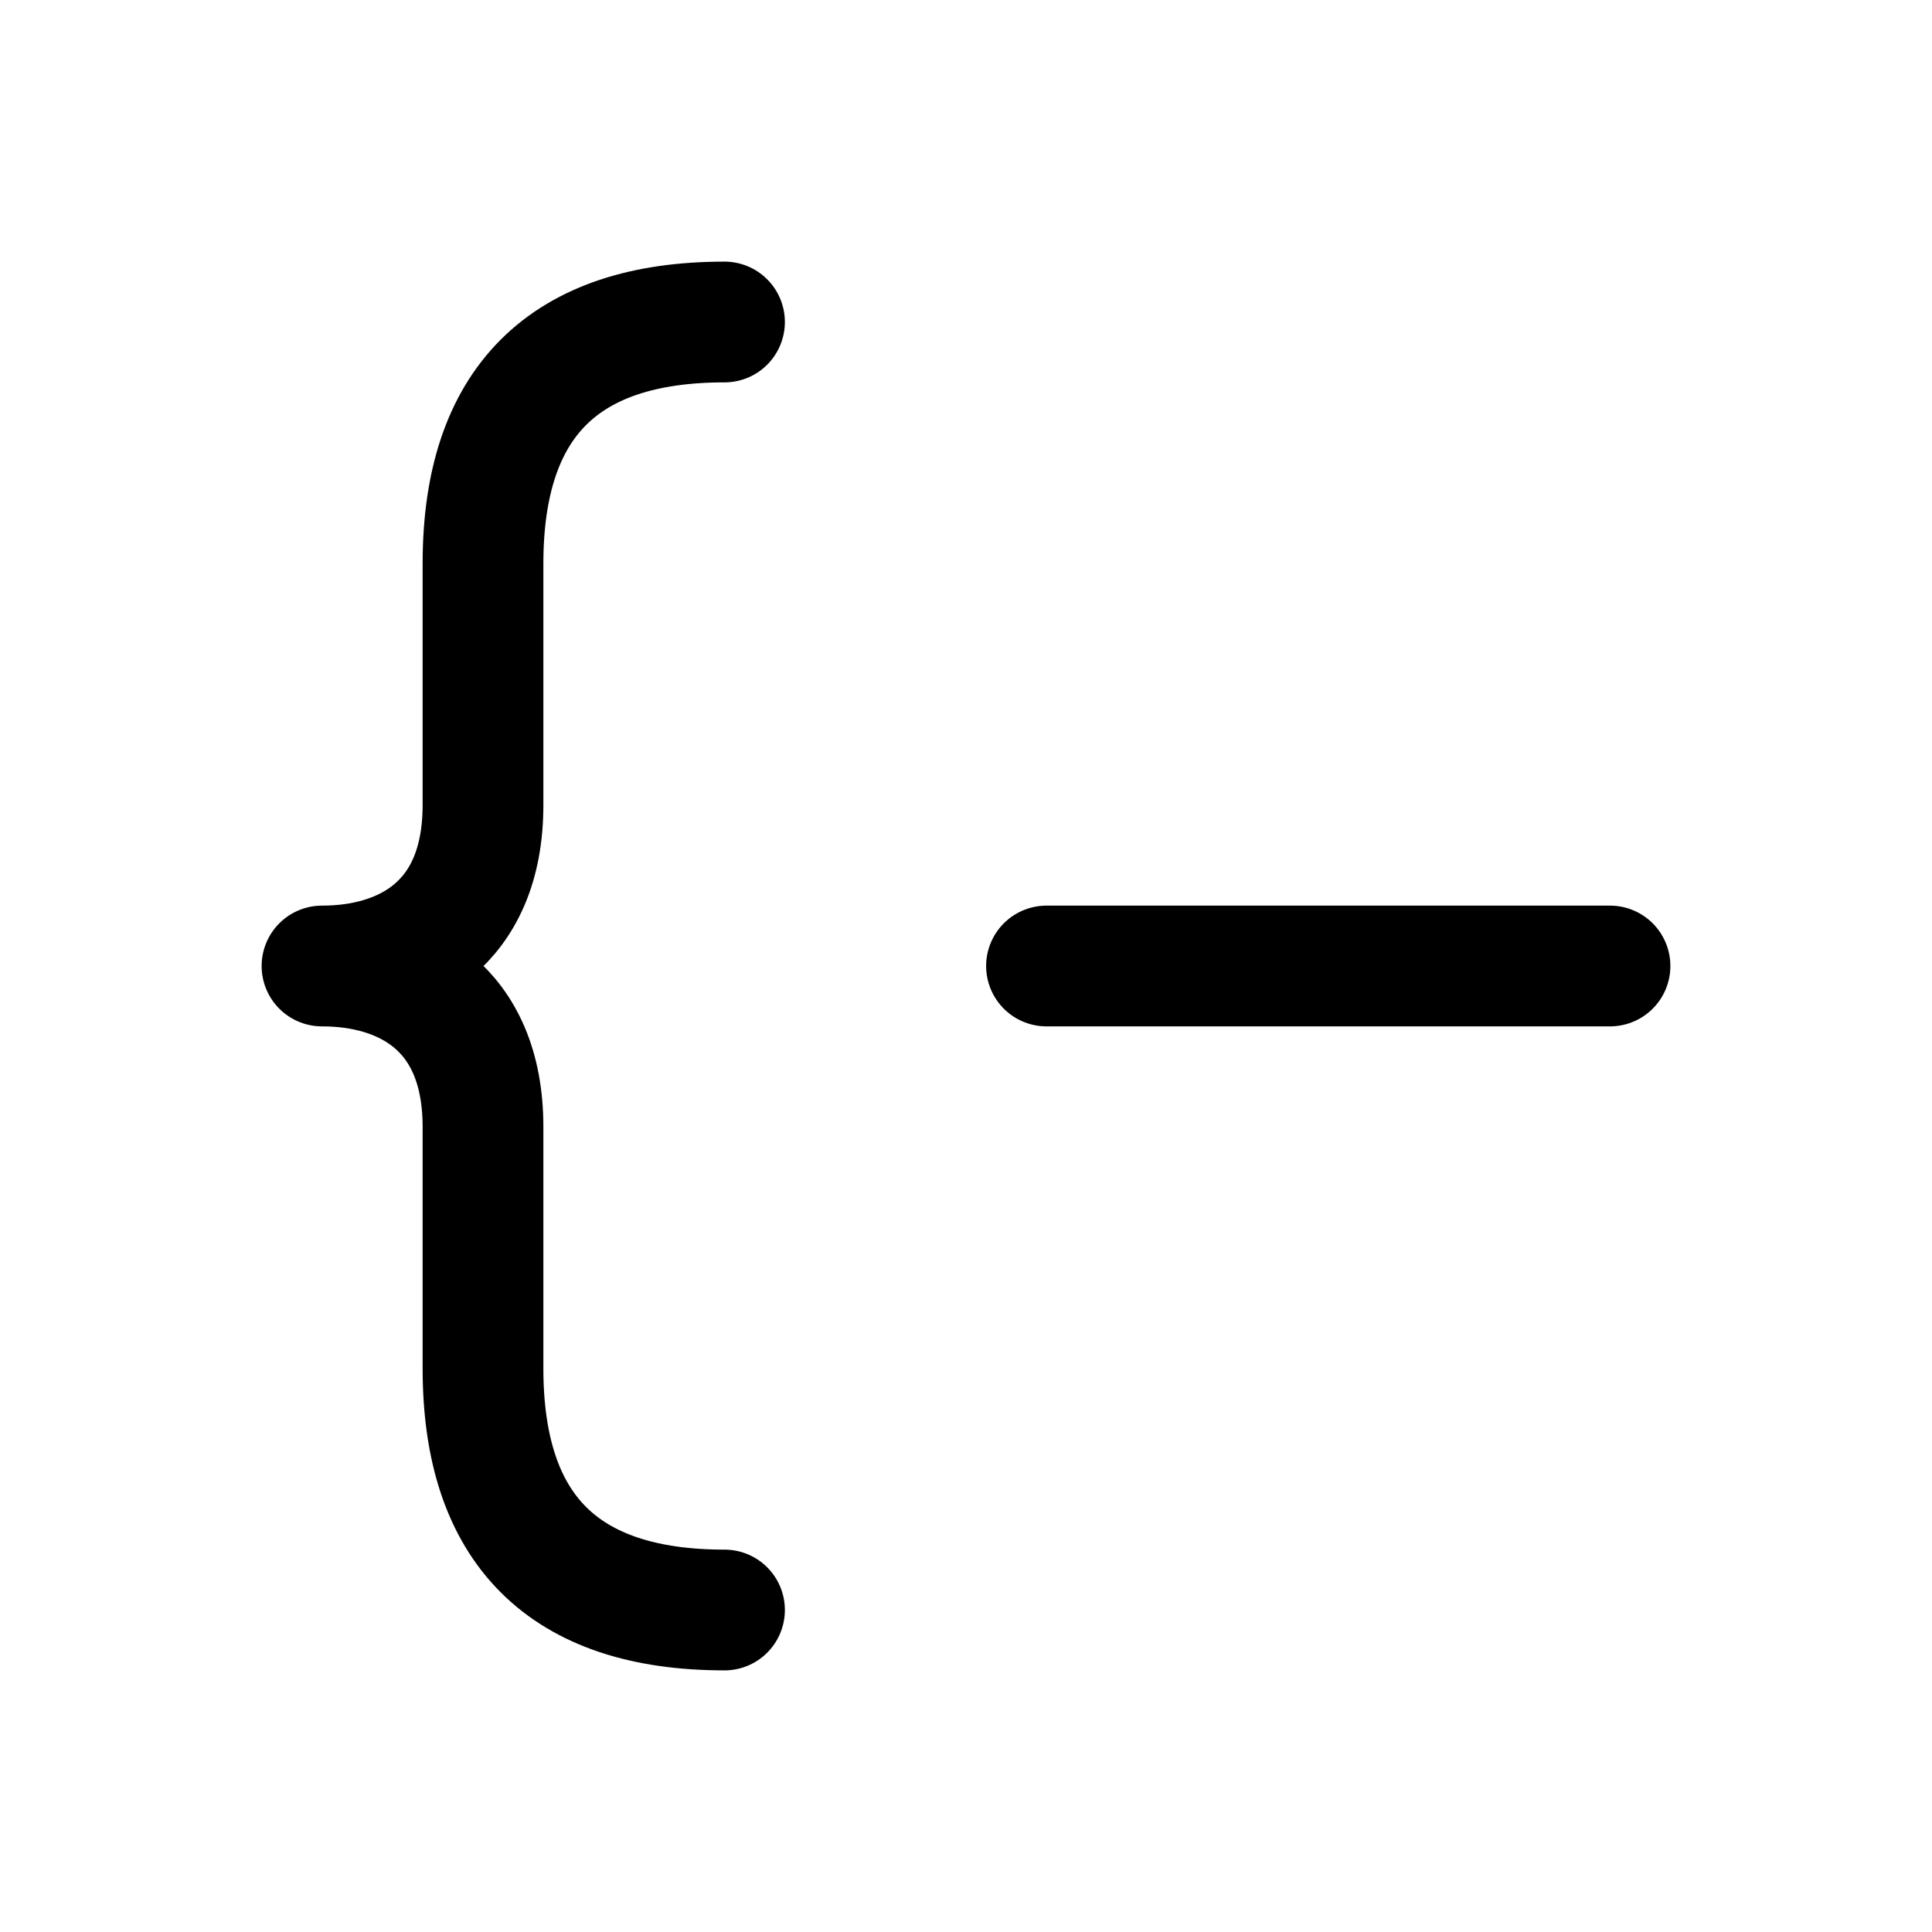
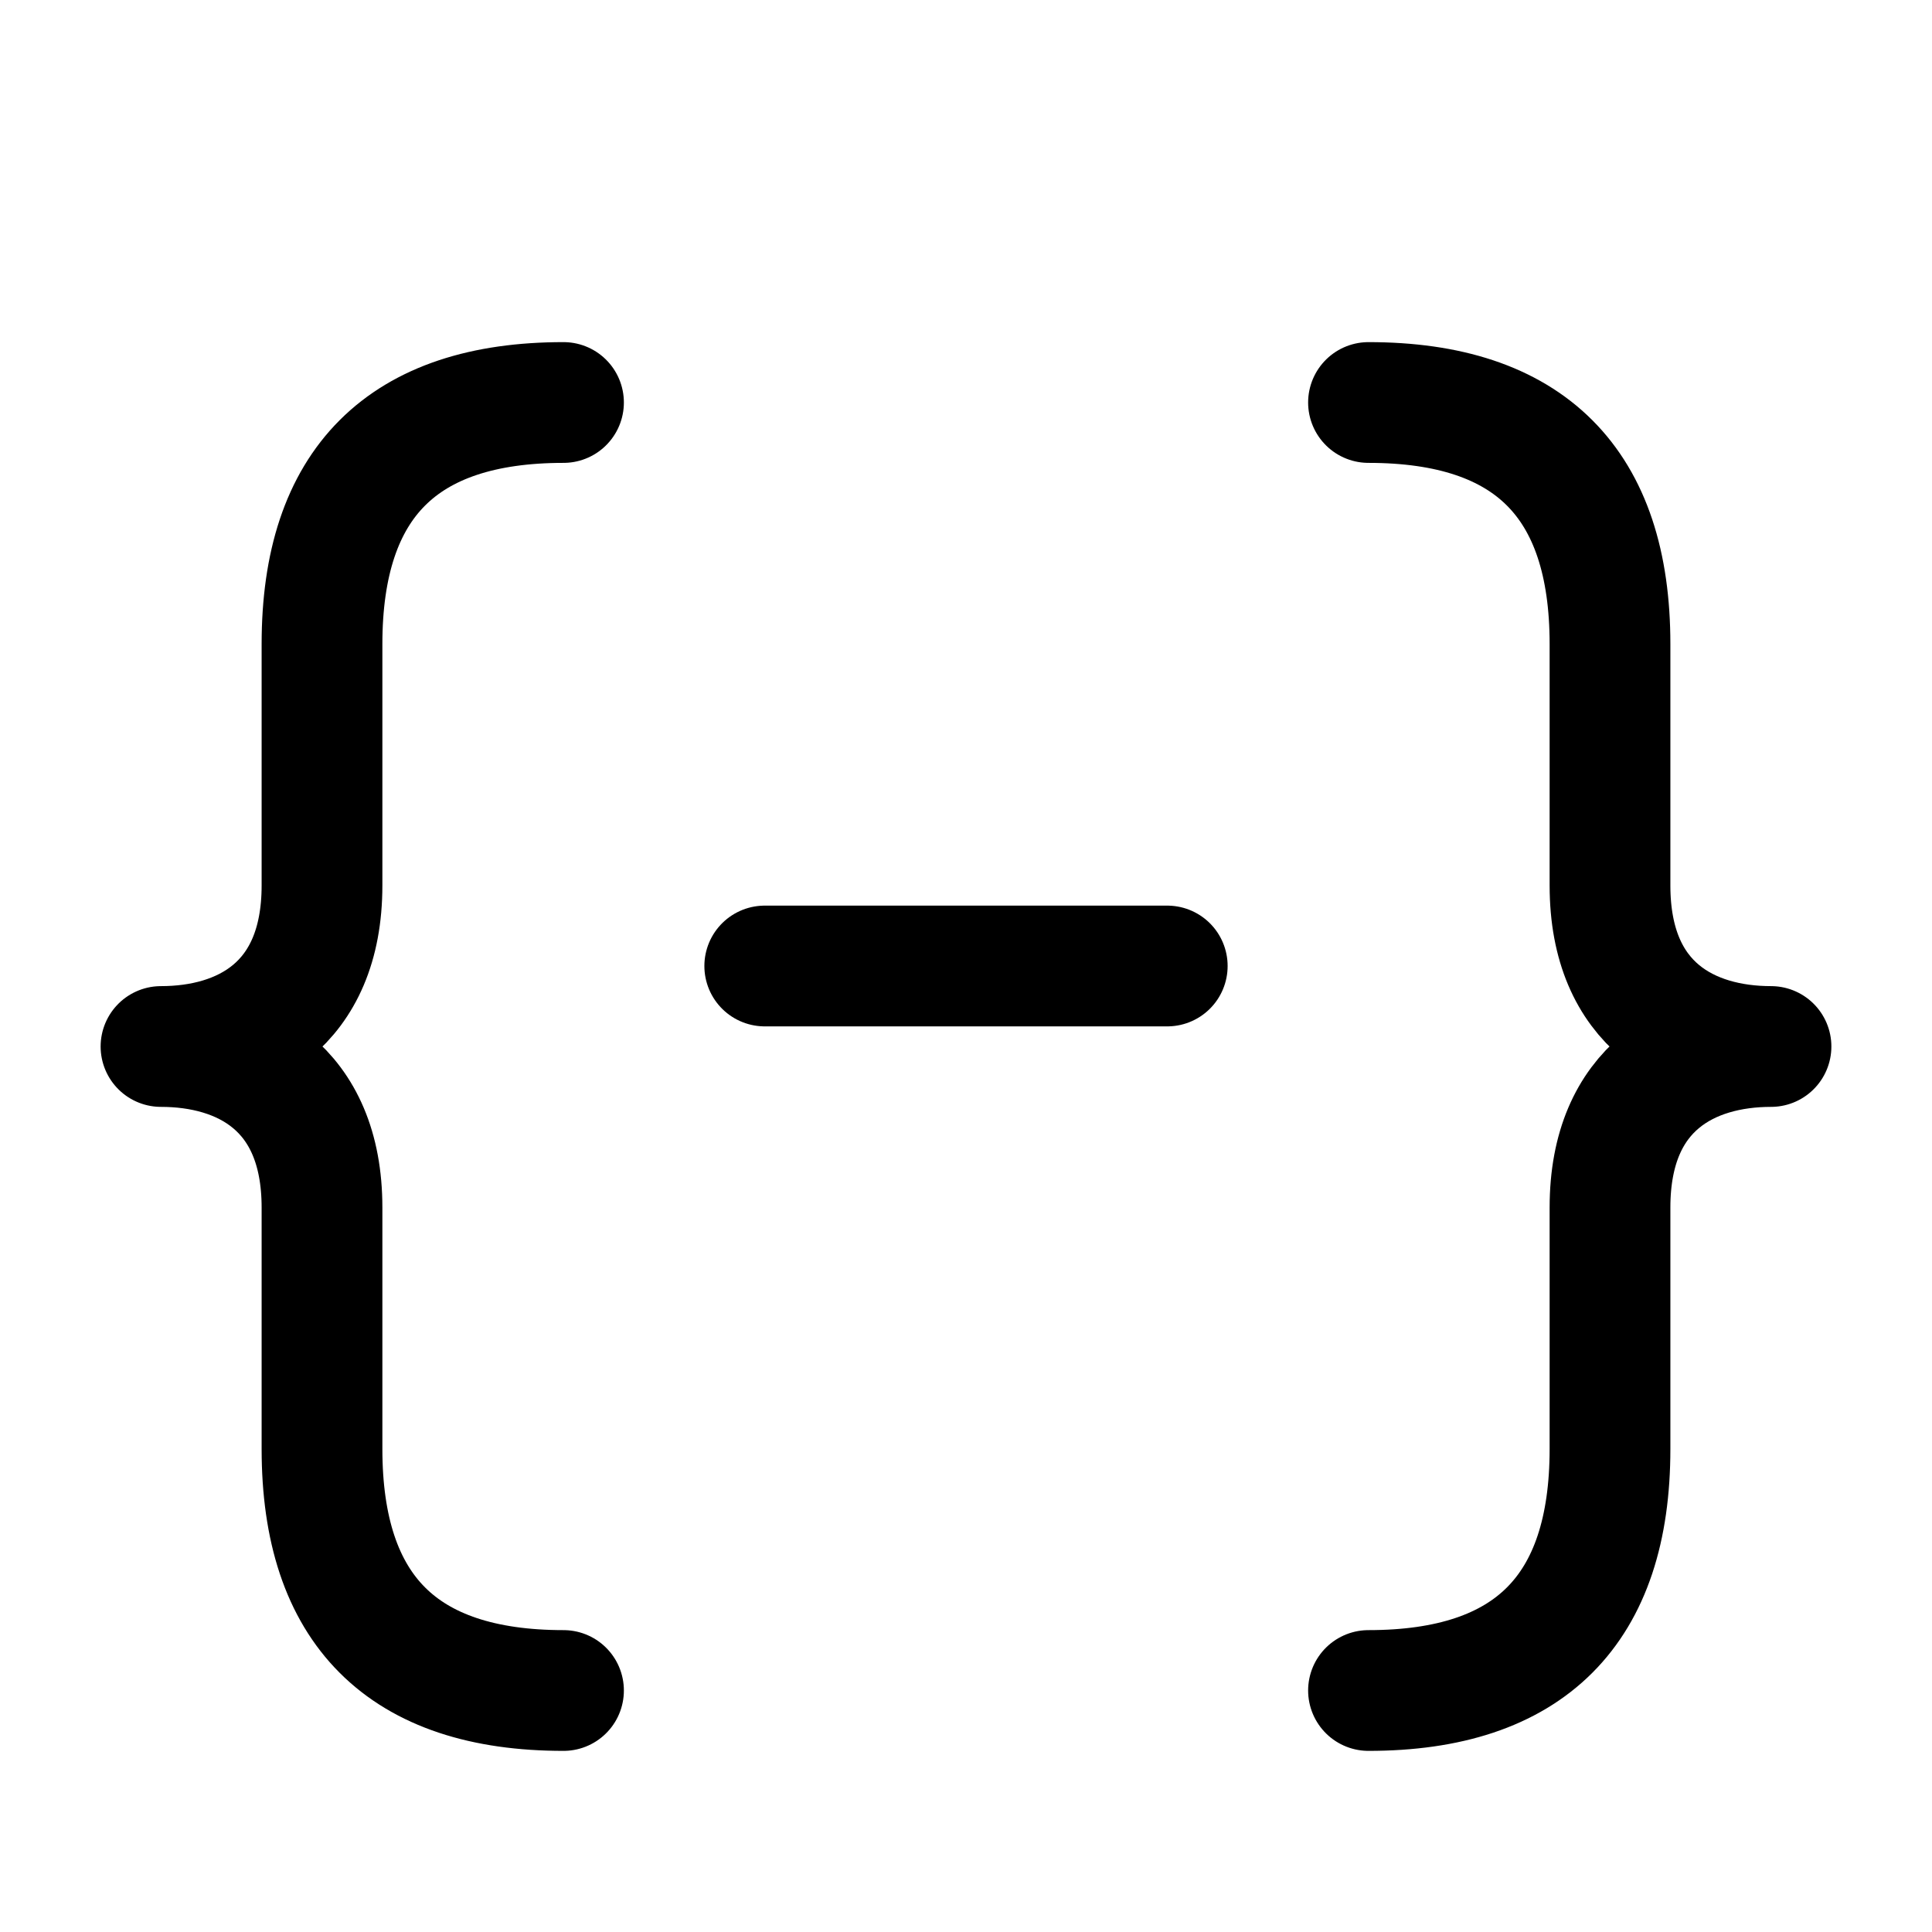
<svg xmlns="http://www.w3.org/2000/svg" viewBox="0 0 24 24" fill="none" stroke="currentColor" stroke-width="1.5" stroke-linecap="round" stroke-linejoin="round">
-   <path d="M9 4c-2 0-3 1-3 3v3c0 1.5-1 2-2 2 1 0 2 0.5 2 2v3c0 2 1 3 3 3" />
-   <path d="M13 12h7" />
+   <path d="M7 5c-2 0-3 1-3 3v3c0 1.5-1 2-2 2h0c1 0 2 0.5 2 2v3c0 2 1 3 3 3" />
+   <path d="M17 5c2 0 3 1 3 3v3c0 1.5 1 2 2 2h0c-1 0-2 0.5-2 2v3c0 2-1 3-3 3" />
+   <path d="M9.5 12h5" />
</svg>
